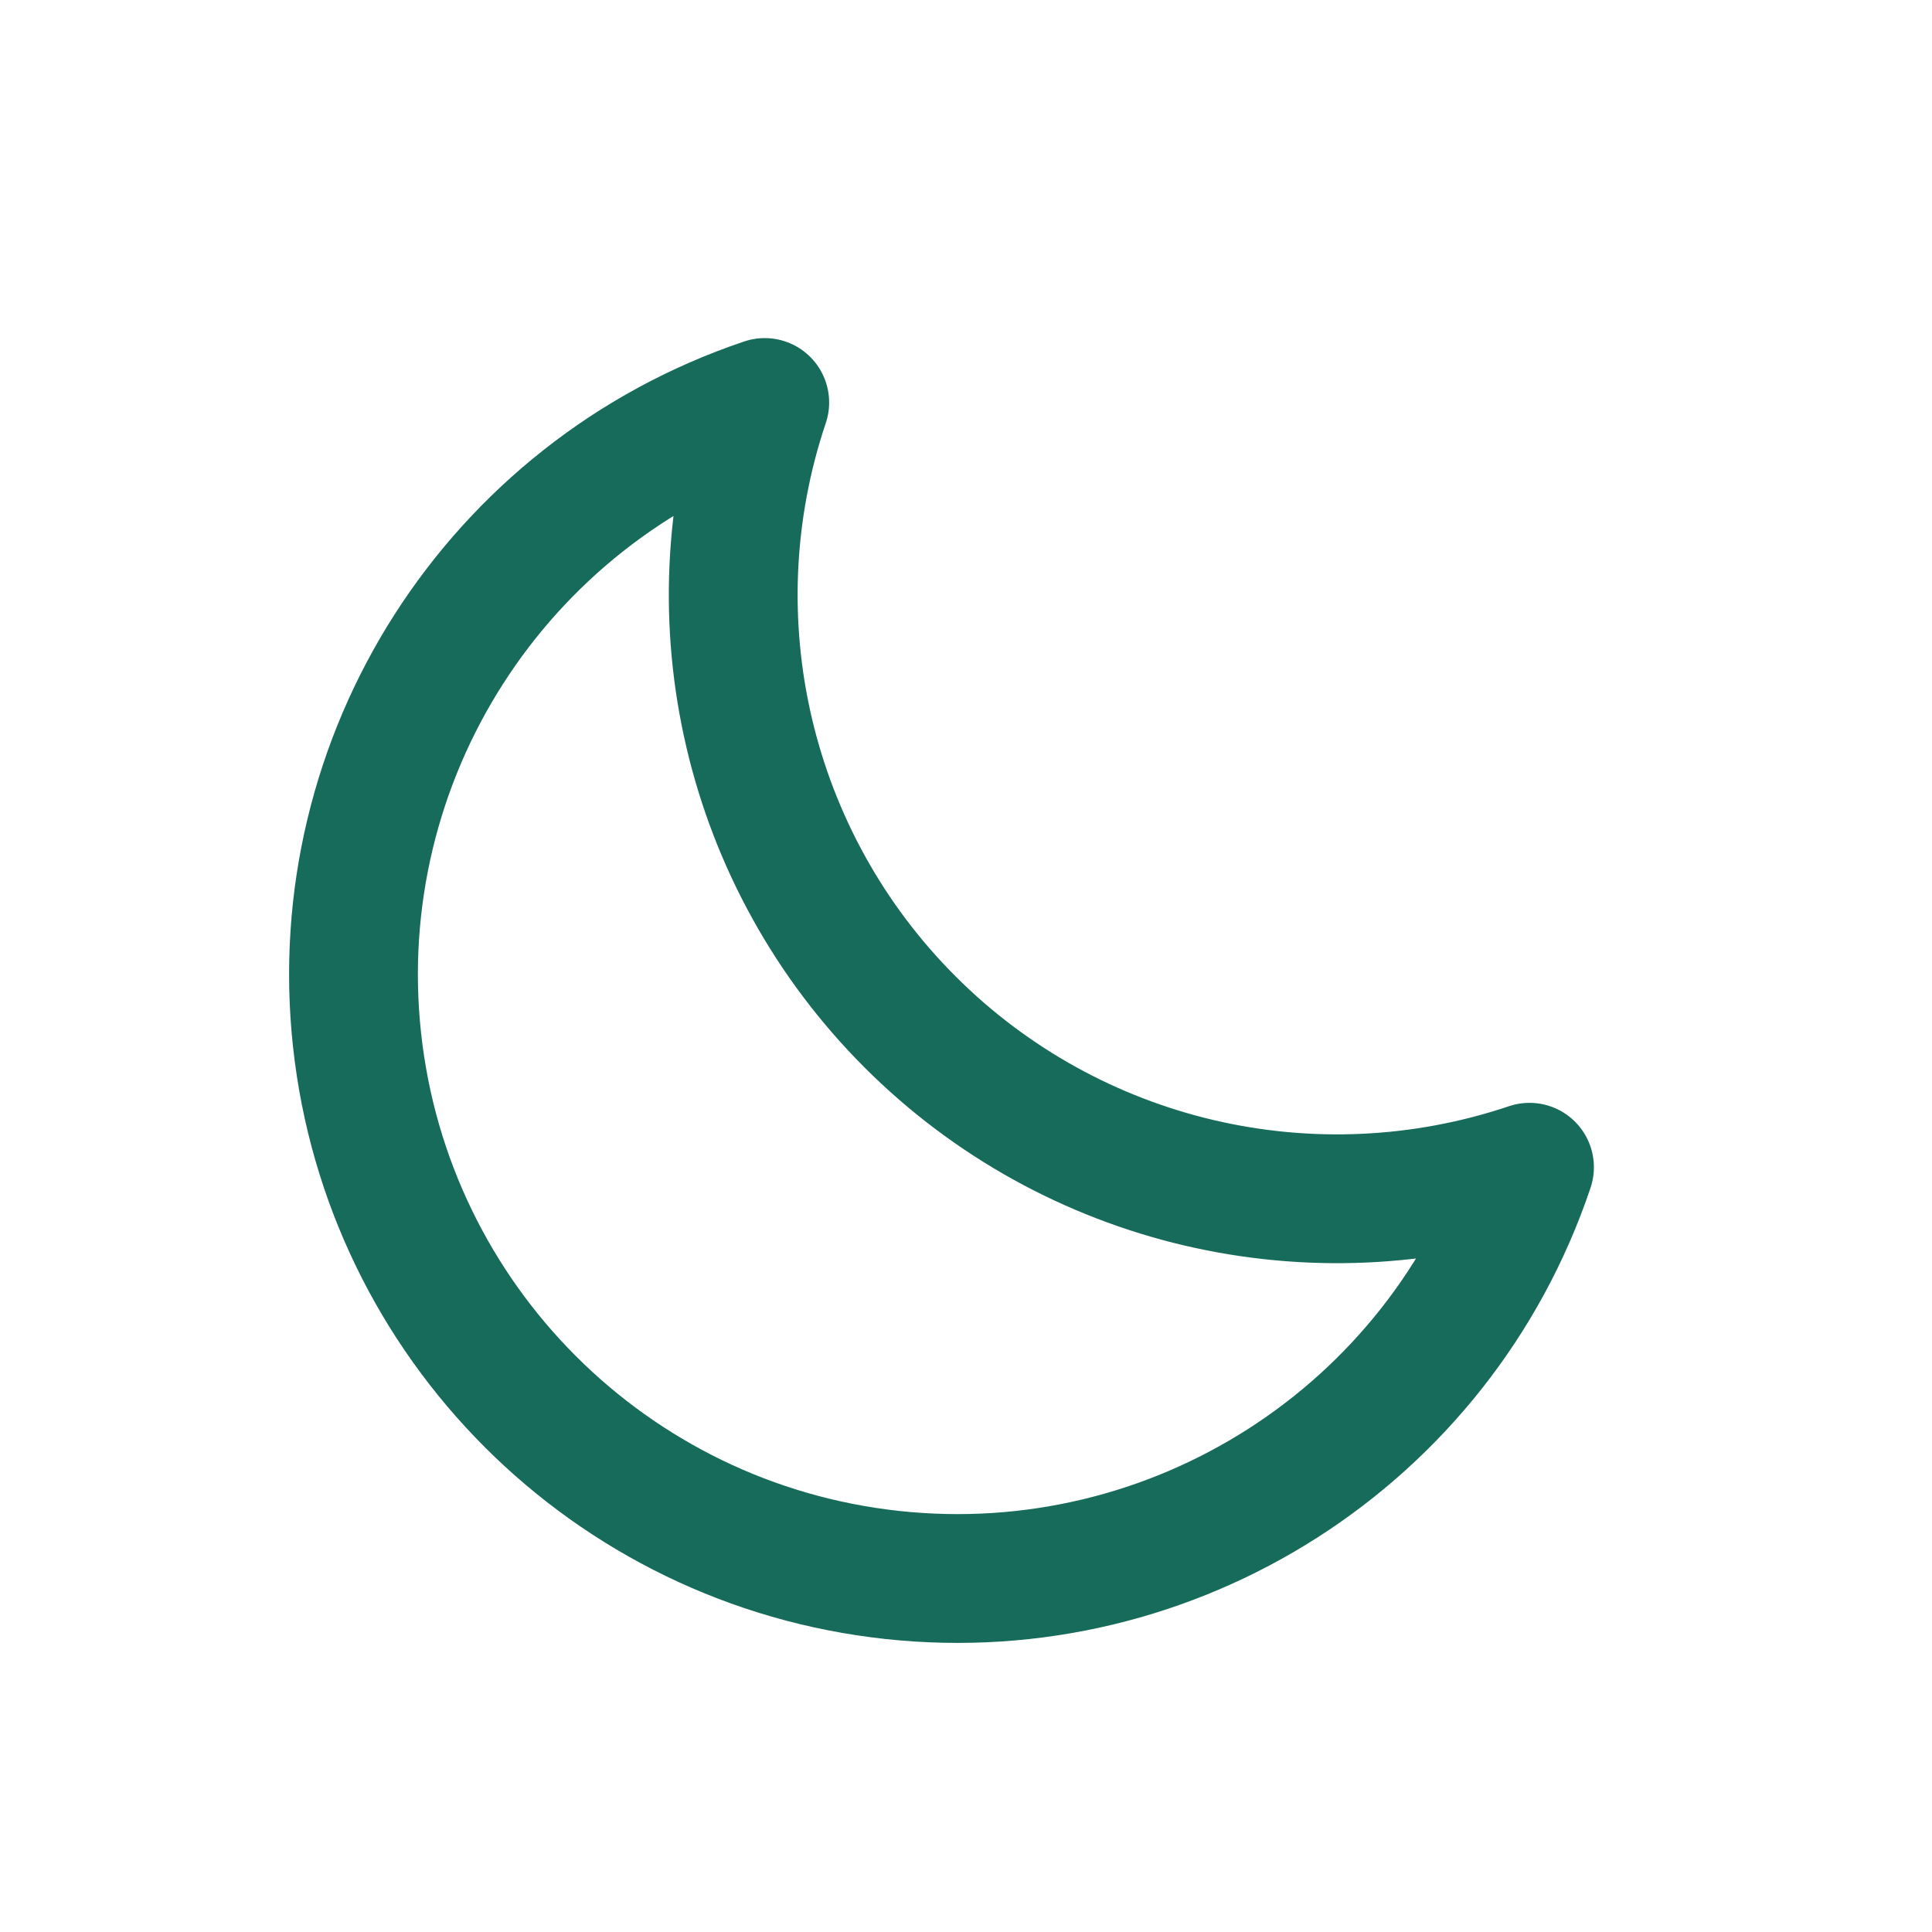
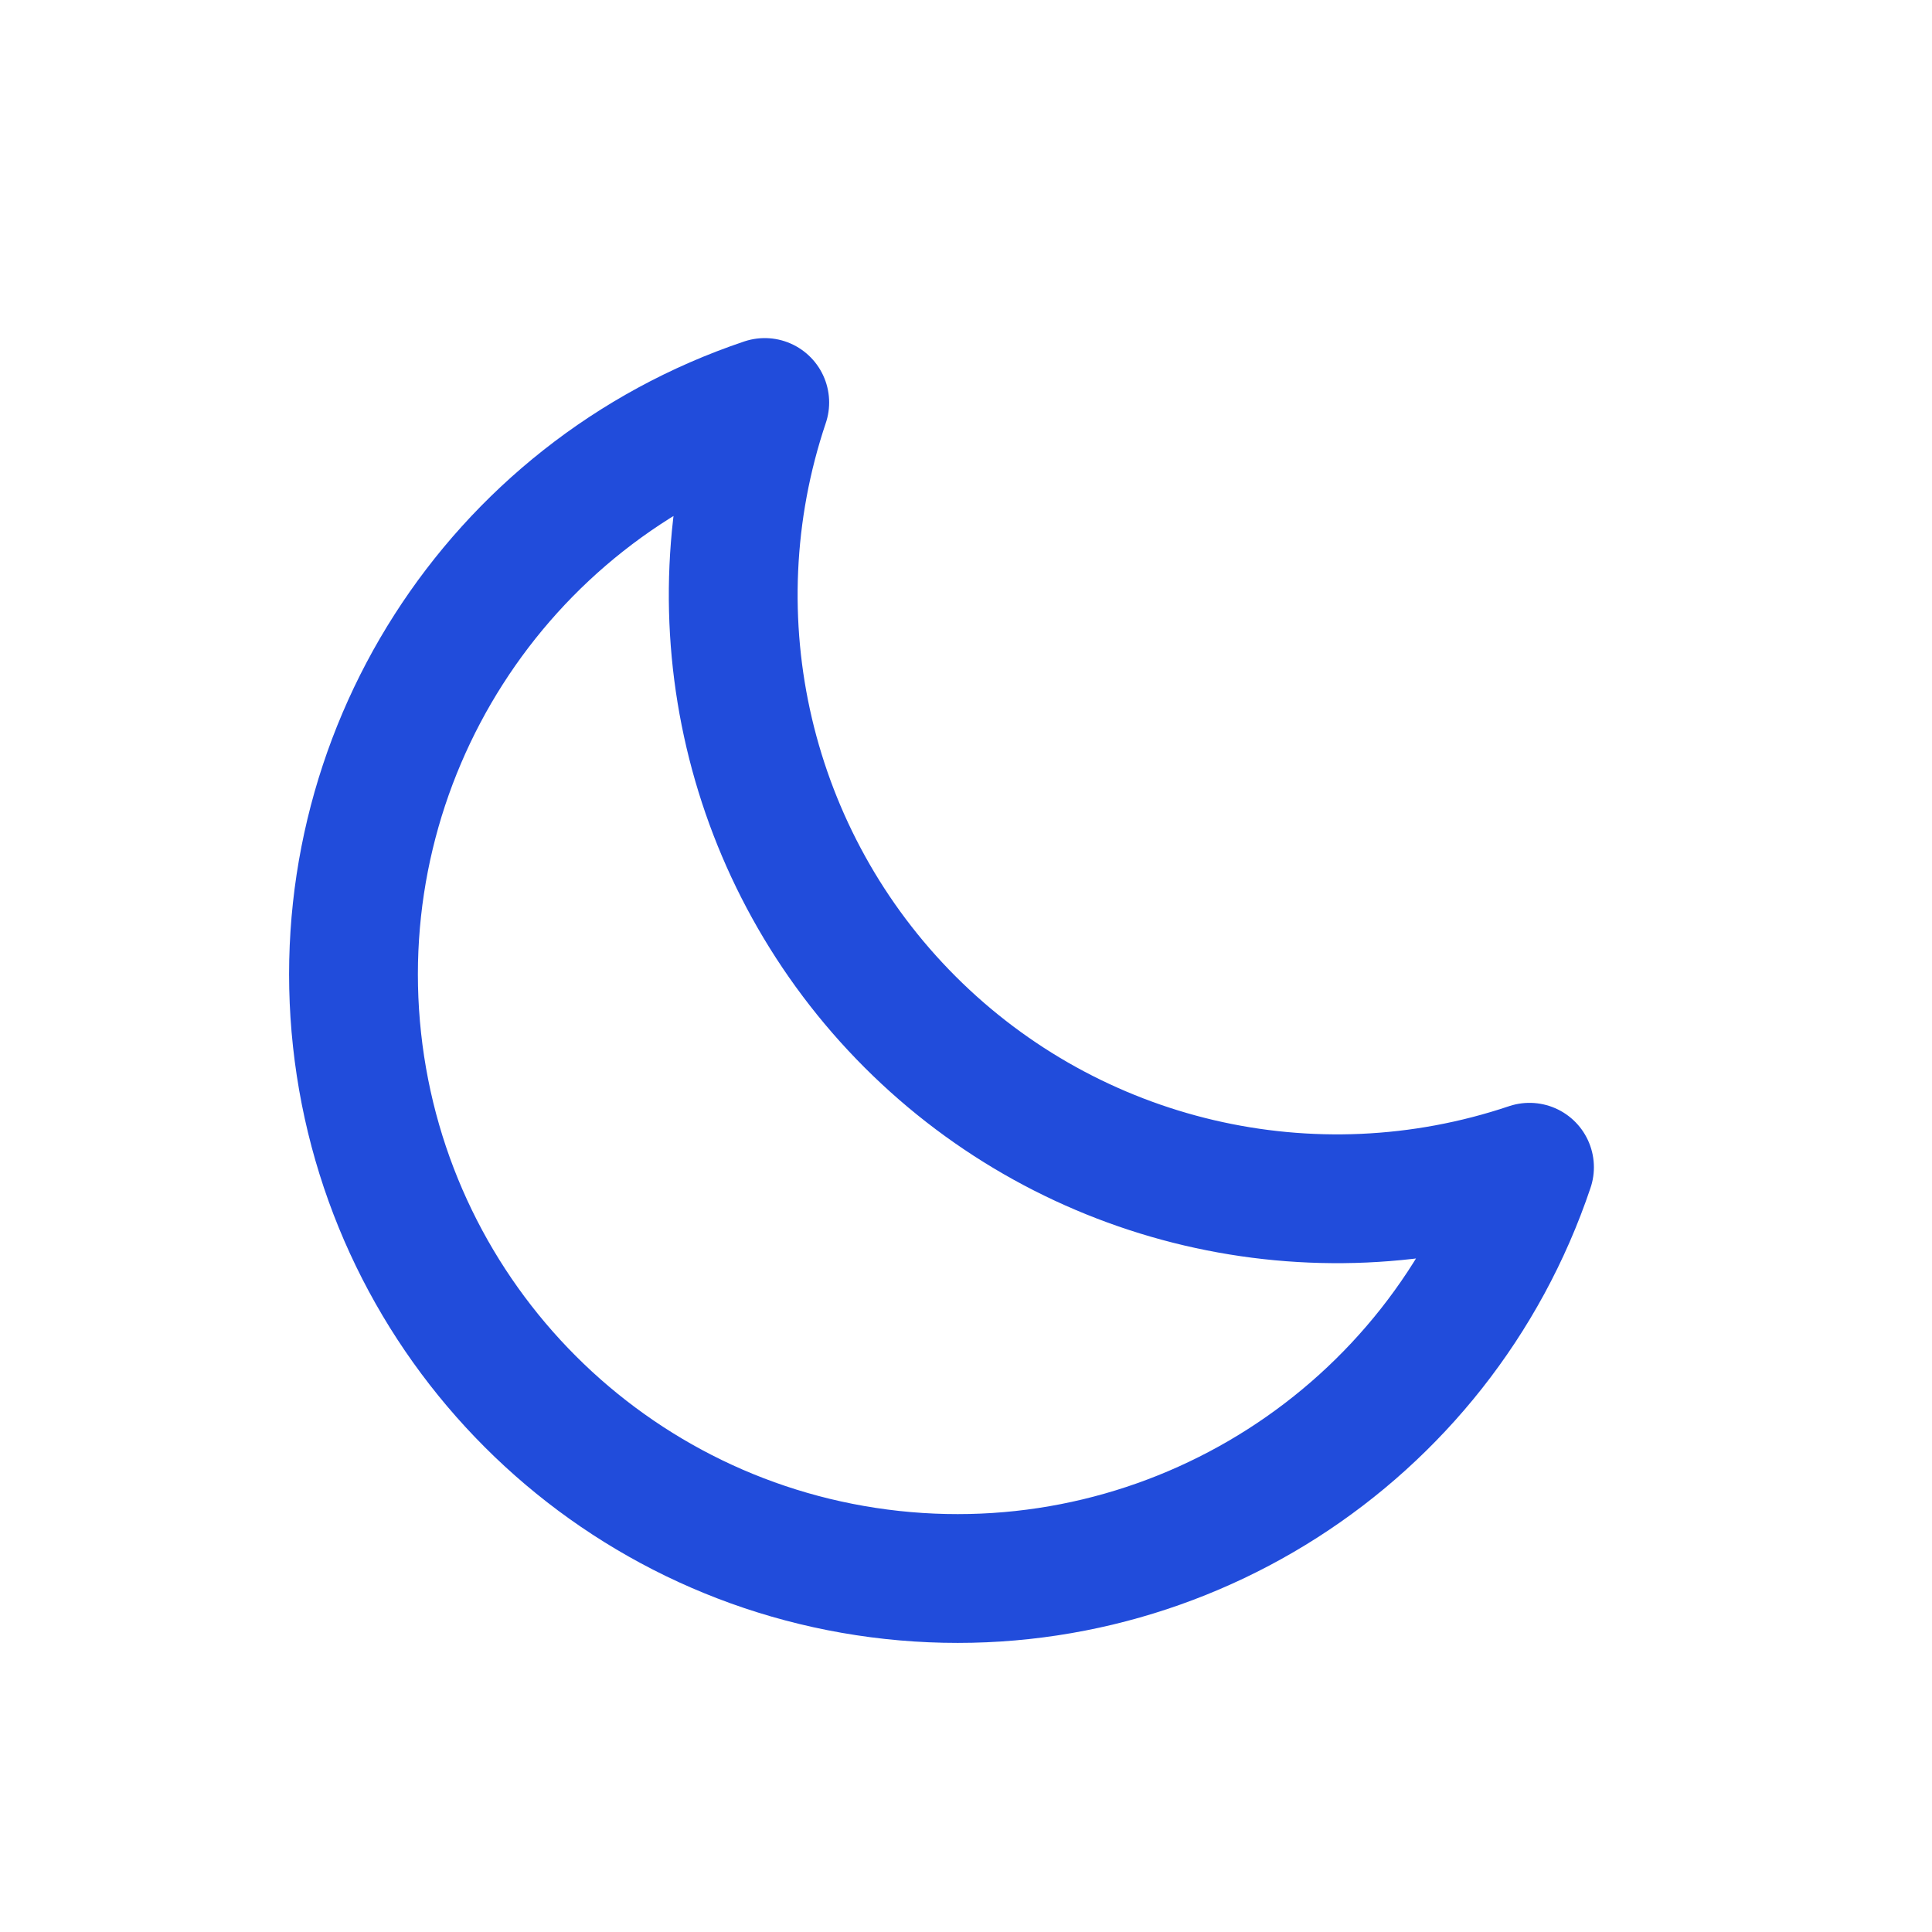
- <svg xmlns="http://www.w3.org/2000/svg" viewBox="0 0 24 24" fill="none" stroke="#176B5B" stroke-width="1.6" stroke-linecap="round" stroke-linejoin="round">
+ <svg xmlns="http://www.w3.org/2000/svg" viewBox="0 0 24 24" fill="none" stroke="#214CDB" stroke-width="1.6" stroke-linecap="round" stroke-linejoin="round">
  <path d="M19 14.5A7.5 7.5 0 0 1 9.5 5a7.5 7.5 0 1 0 9.5 9.5z" />
</svg>
